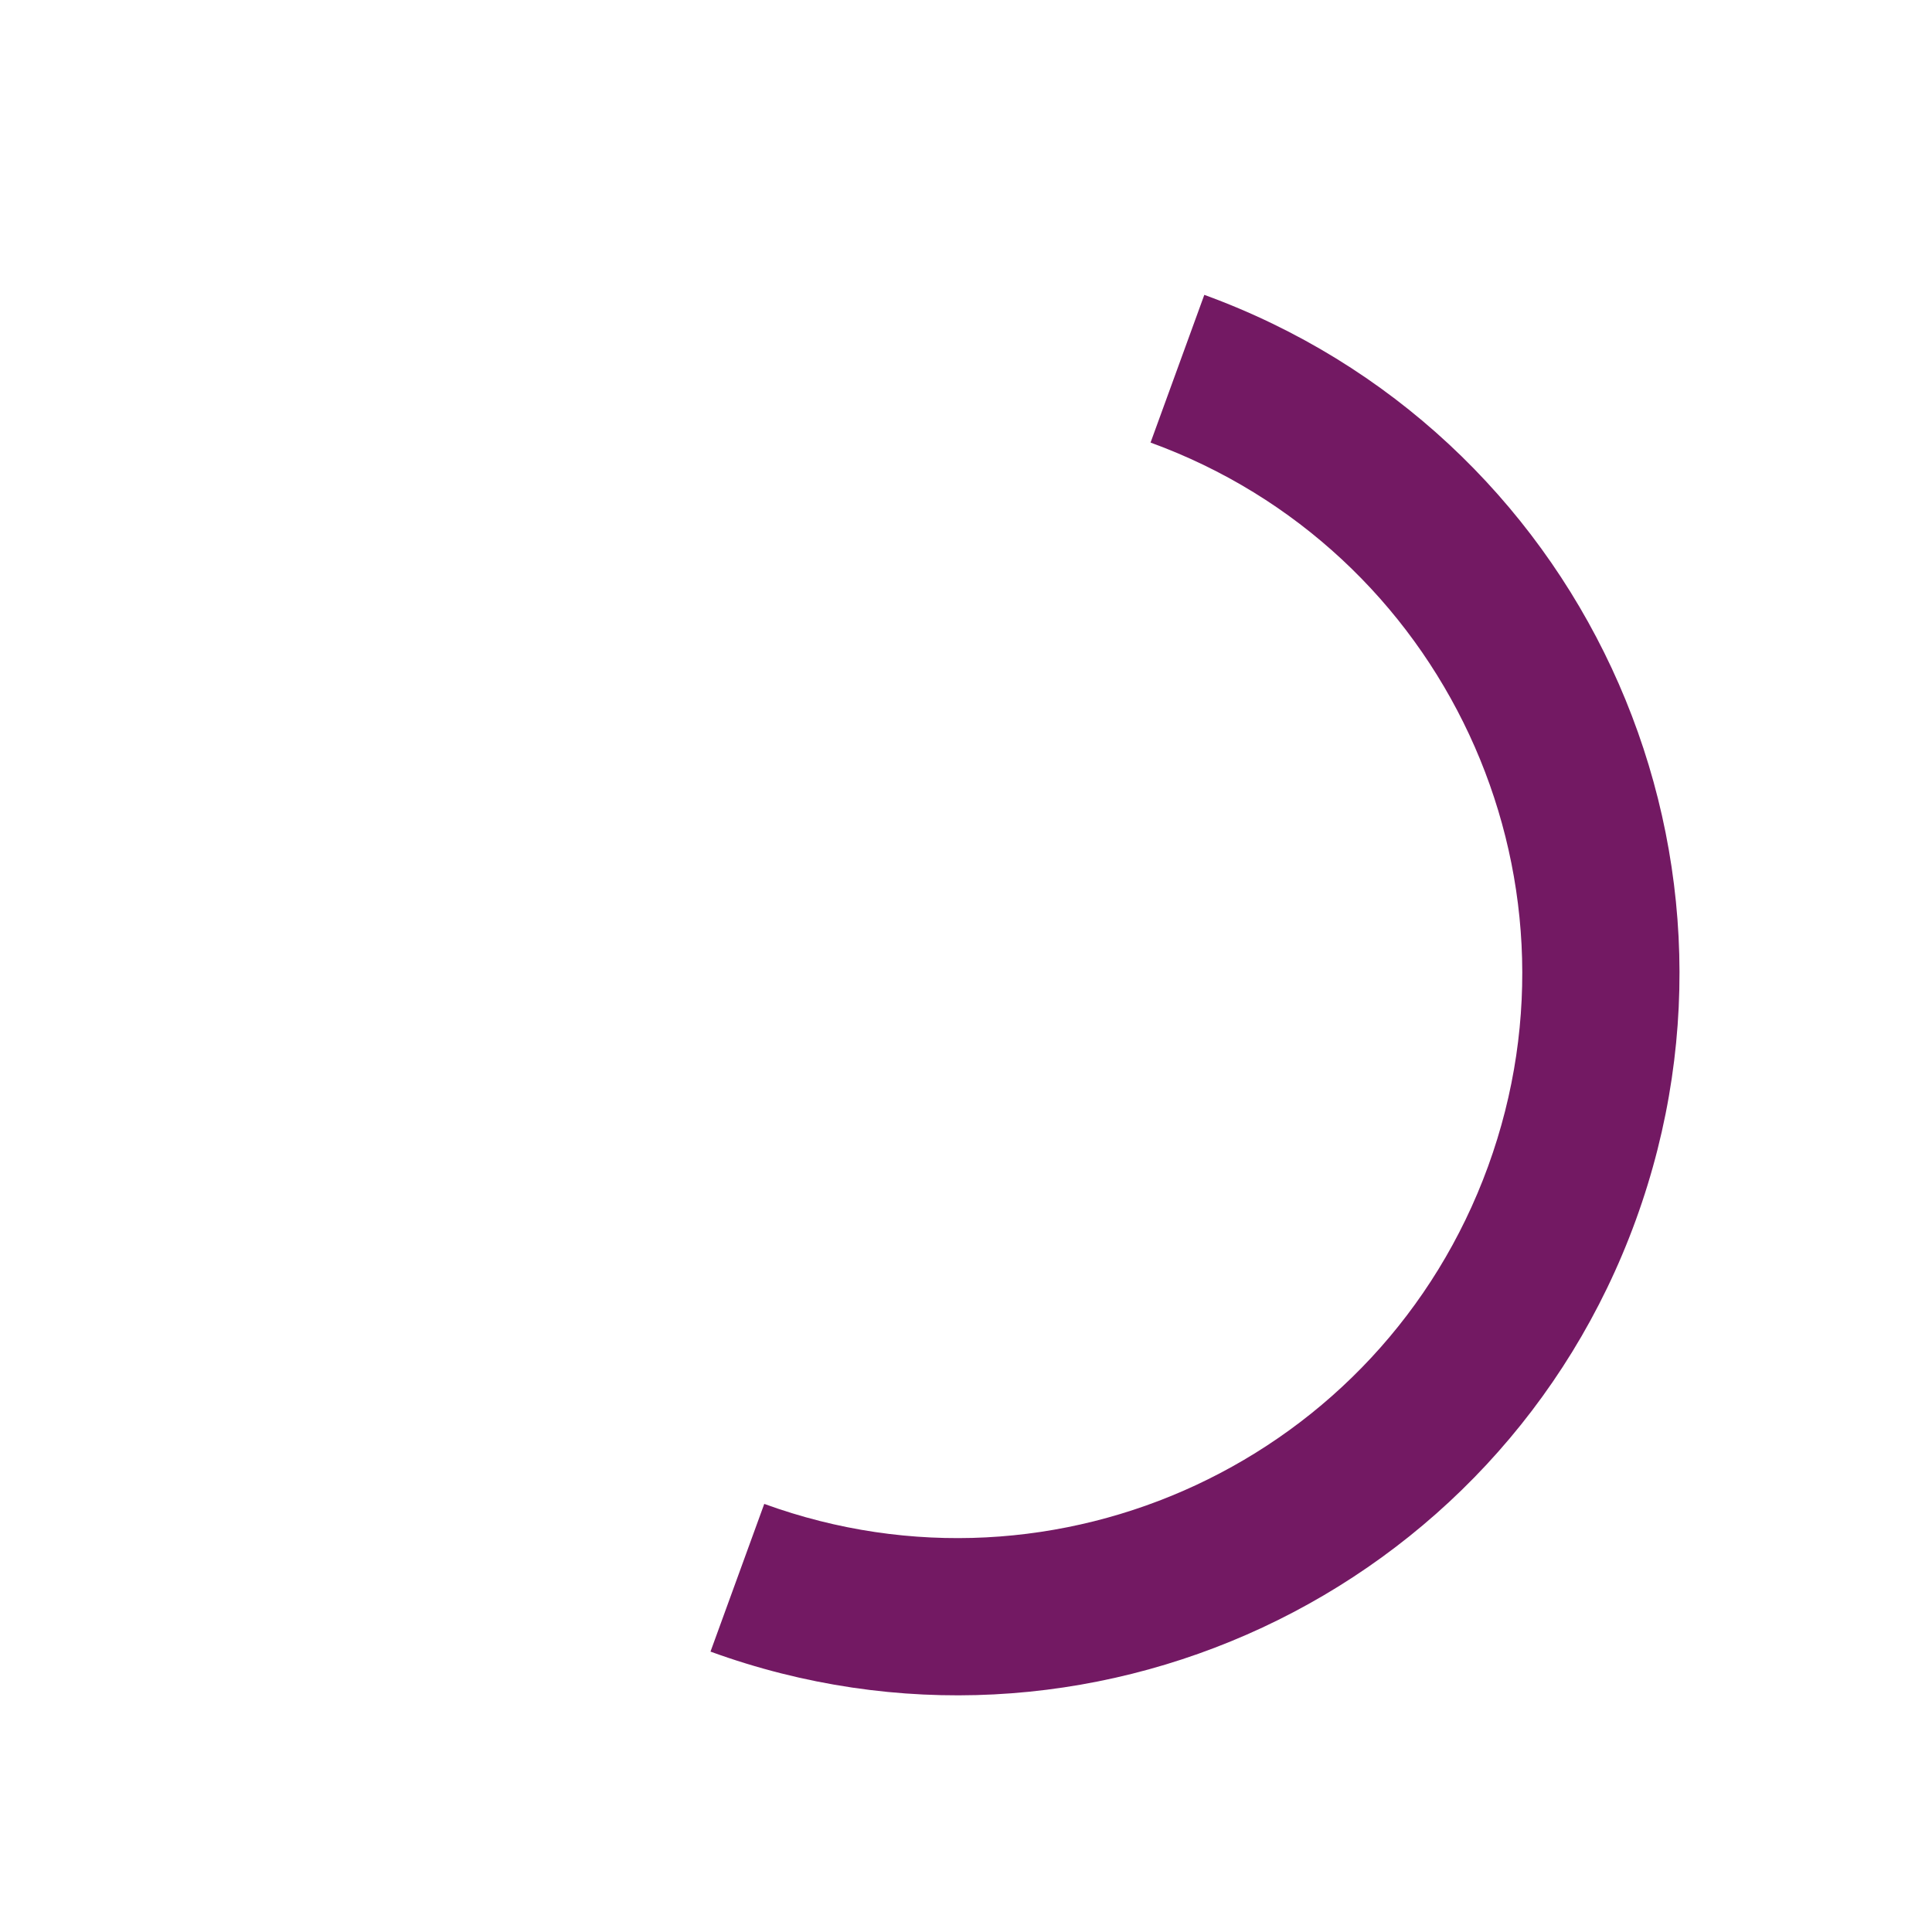
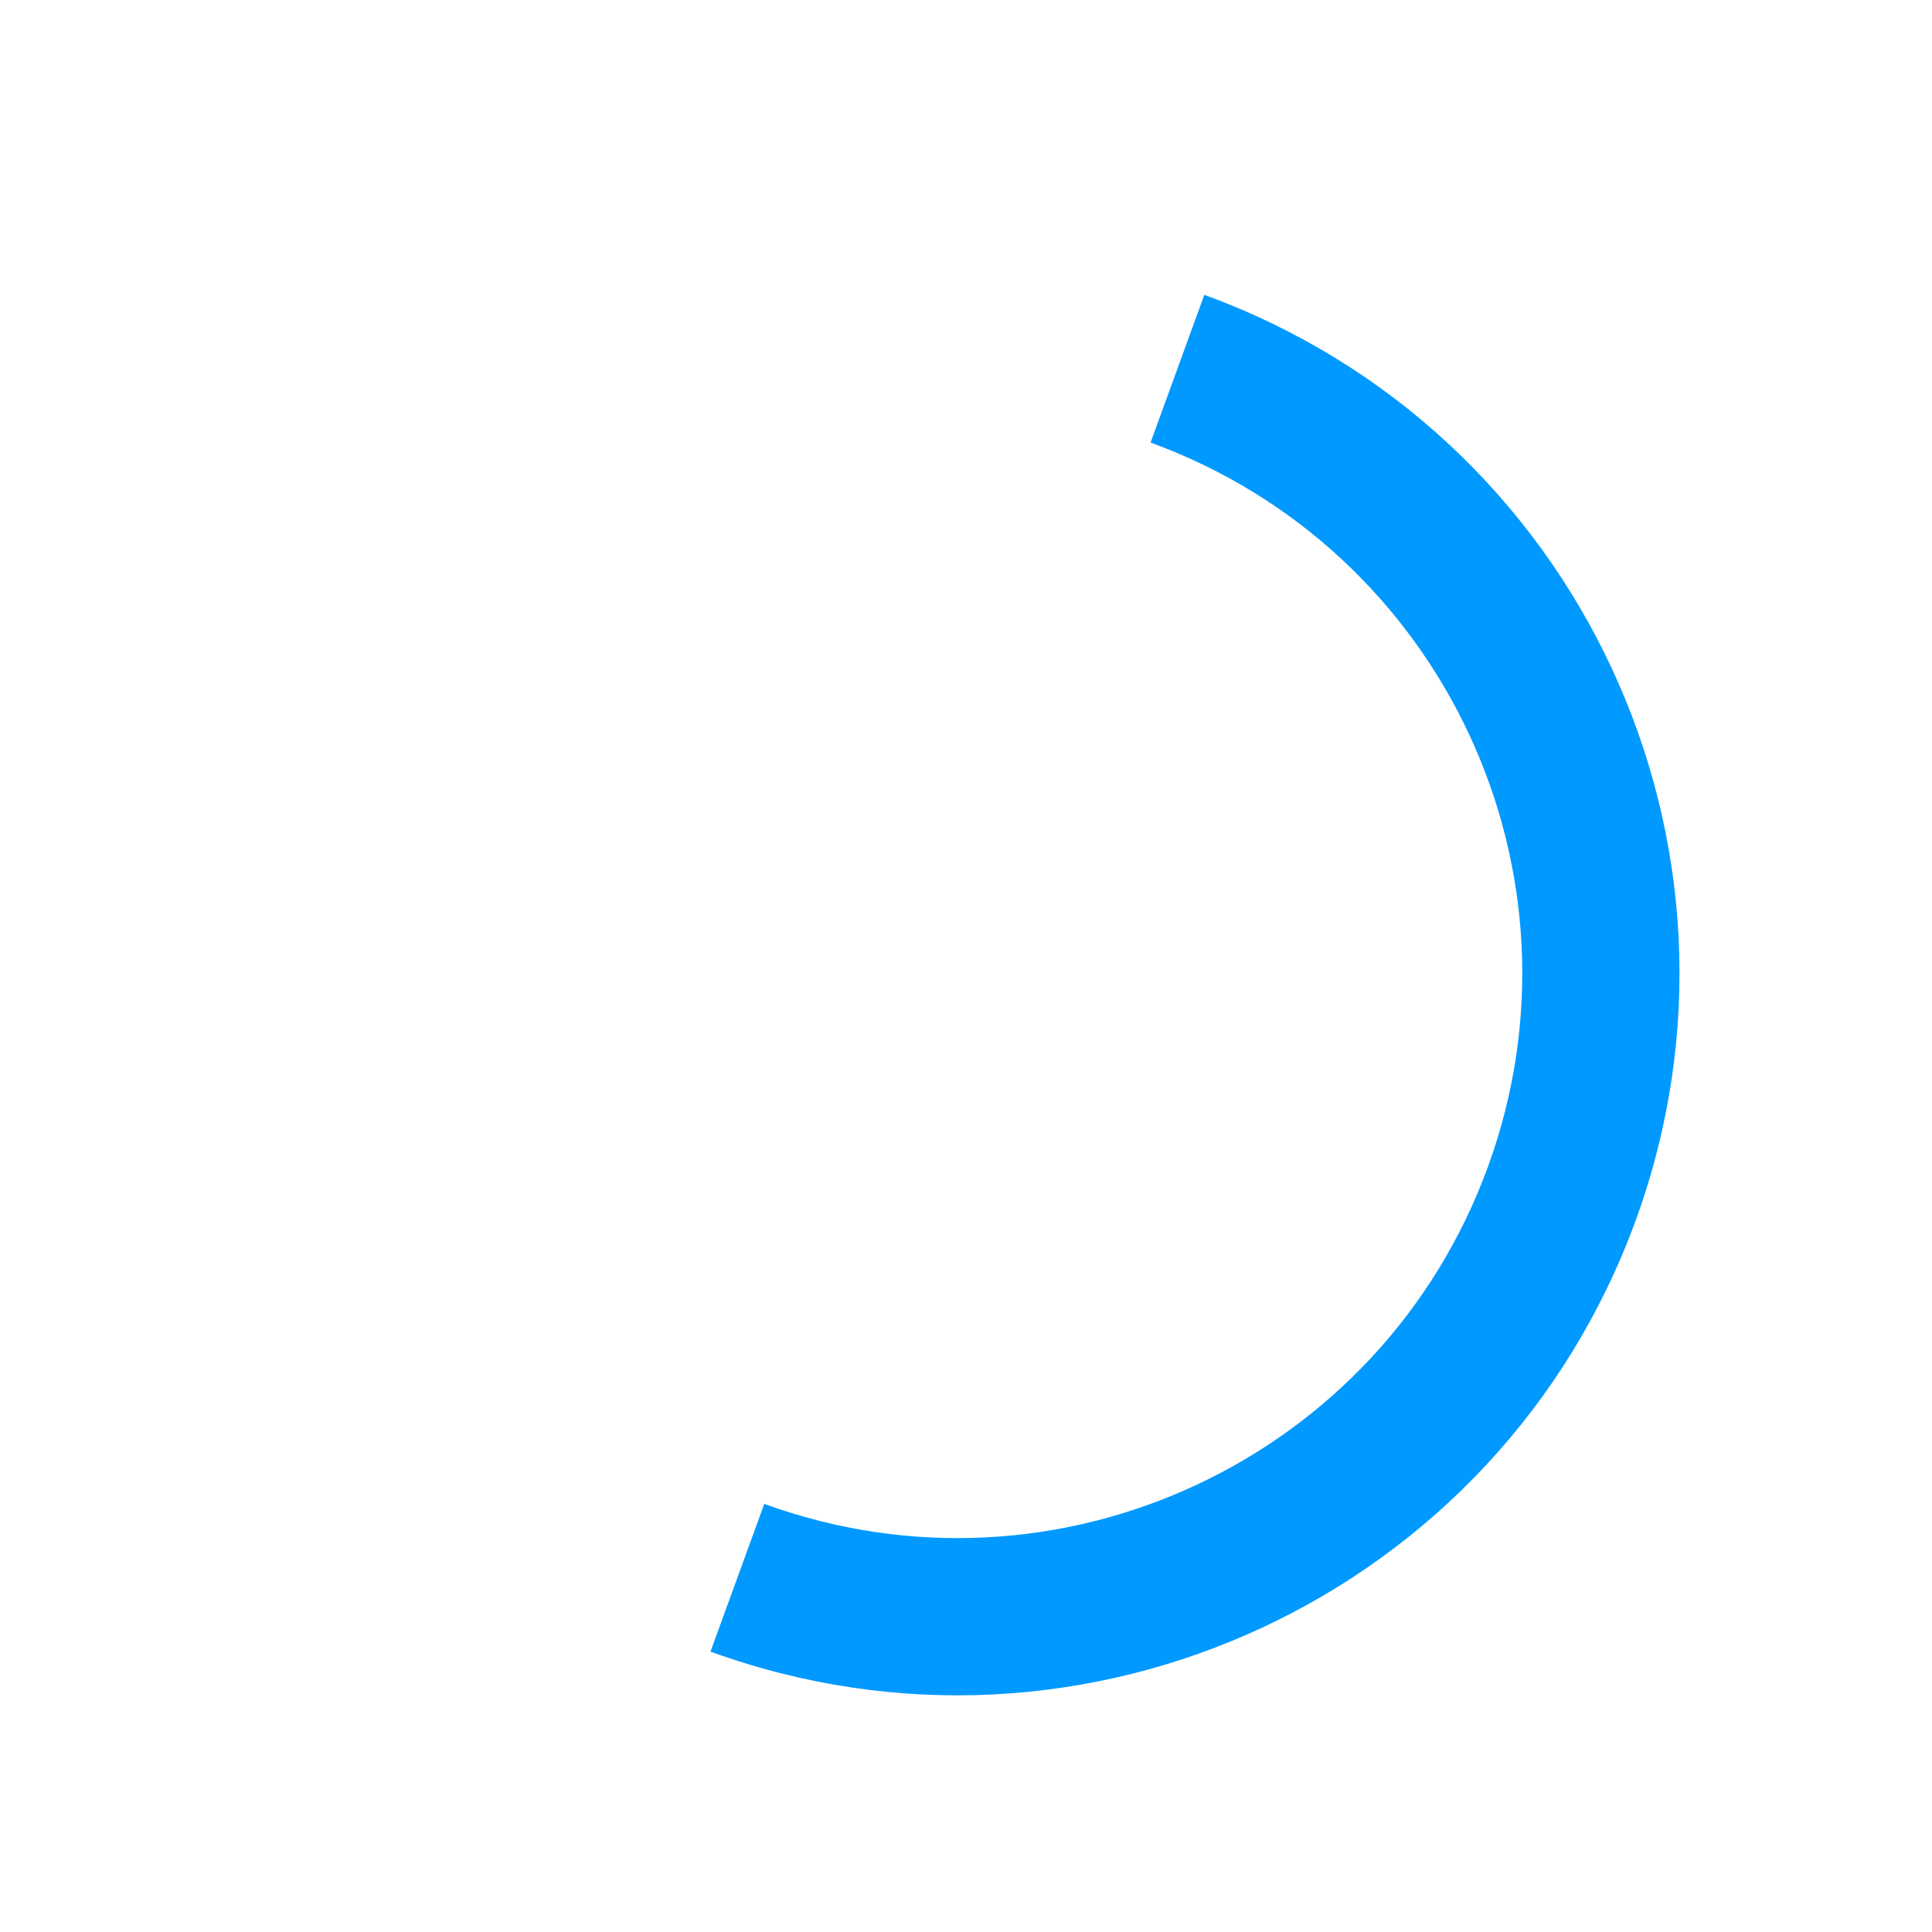
<svg xmlns="http://www.w3.org/2000/svg" version="1.1" id="loader-1" x="0px" y="0px" width="40px" height="40px" viewBox="0 0 50 50" style="enable-background:new 0 0 50 50;" xml:space="preserve">
-   <path fill="#731963" d="M43.935,25.145c0-10.318-8.364-18.683-18.683-18.683c-10.318,0-18.683,8.365-18.683,18.683h4.068c0-8.071,6.543-14.615,14.615-14.615c8.072,0,14.615,6.543,14.615,14.615H43.935z" transform="rotate(110 25 25)">
+   <path fill="#09f" d="M43.935,25.145c0-10.318-8.364-18.683-18.683-18.683c-10.318,0-18.683,8.365-18.683,18.683h4.068c0-8.071,6.543-14.615,14.615-14.615c8.072,0,14.615,6.543,14.615,14.615H43.935z" transform="rotate(110 25 25)">
    <animateTransform attributeType="xml" attributeName="transform" type="rotate" from="0 25 25" to="360 25 25" dur="0.6s" repeatCount="indefinite" />
  </path>
</svg>
